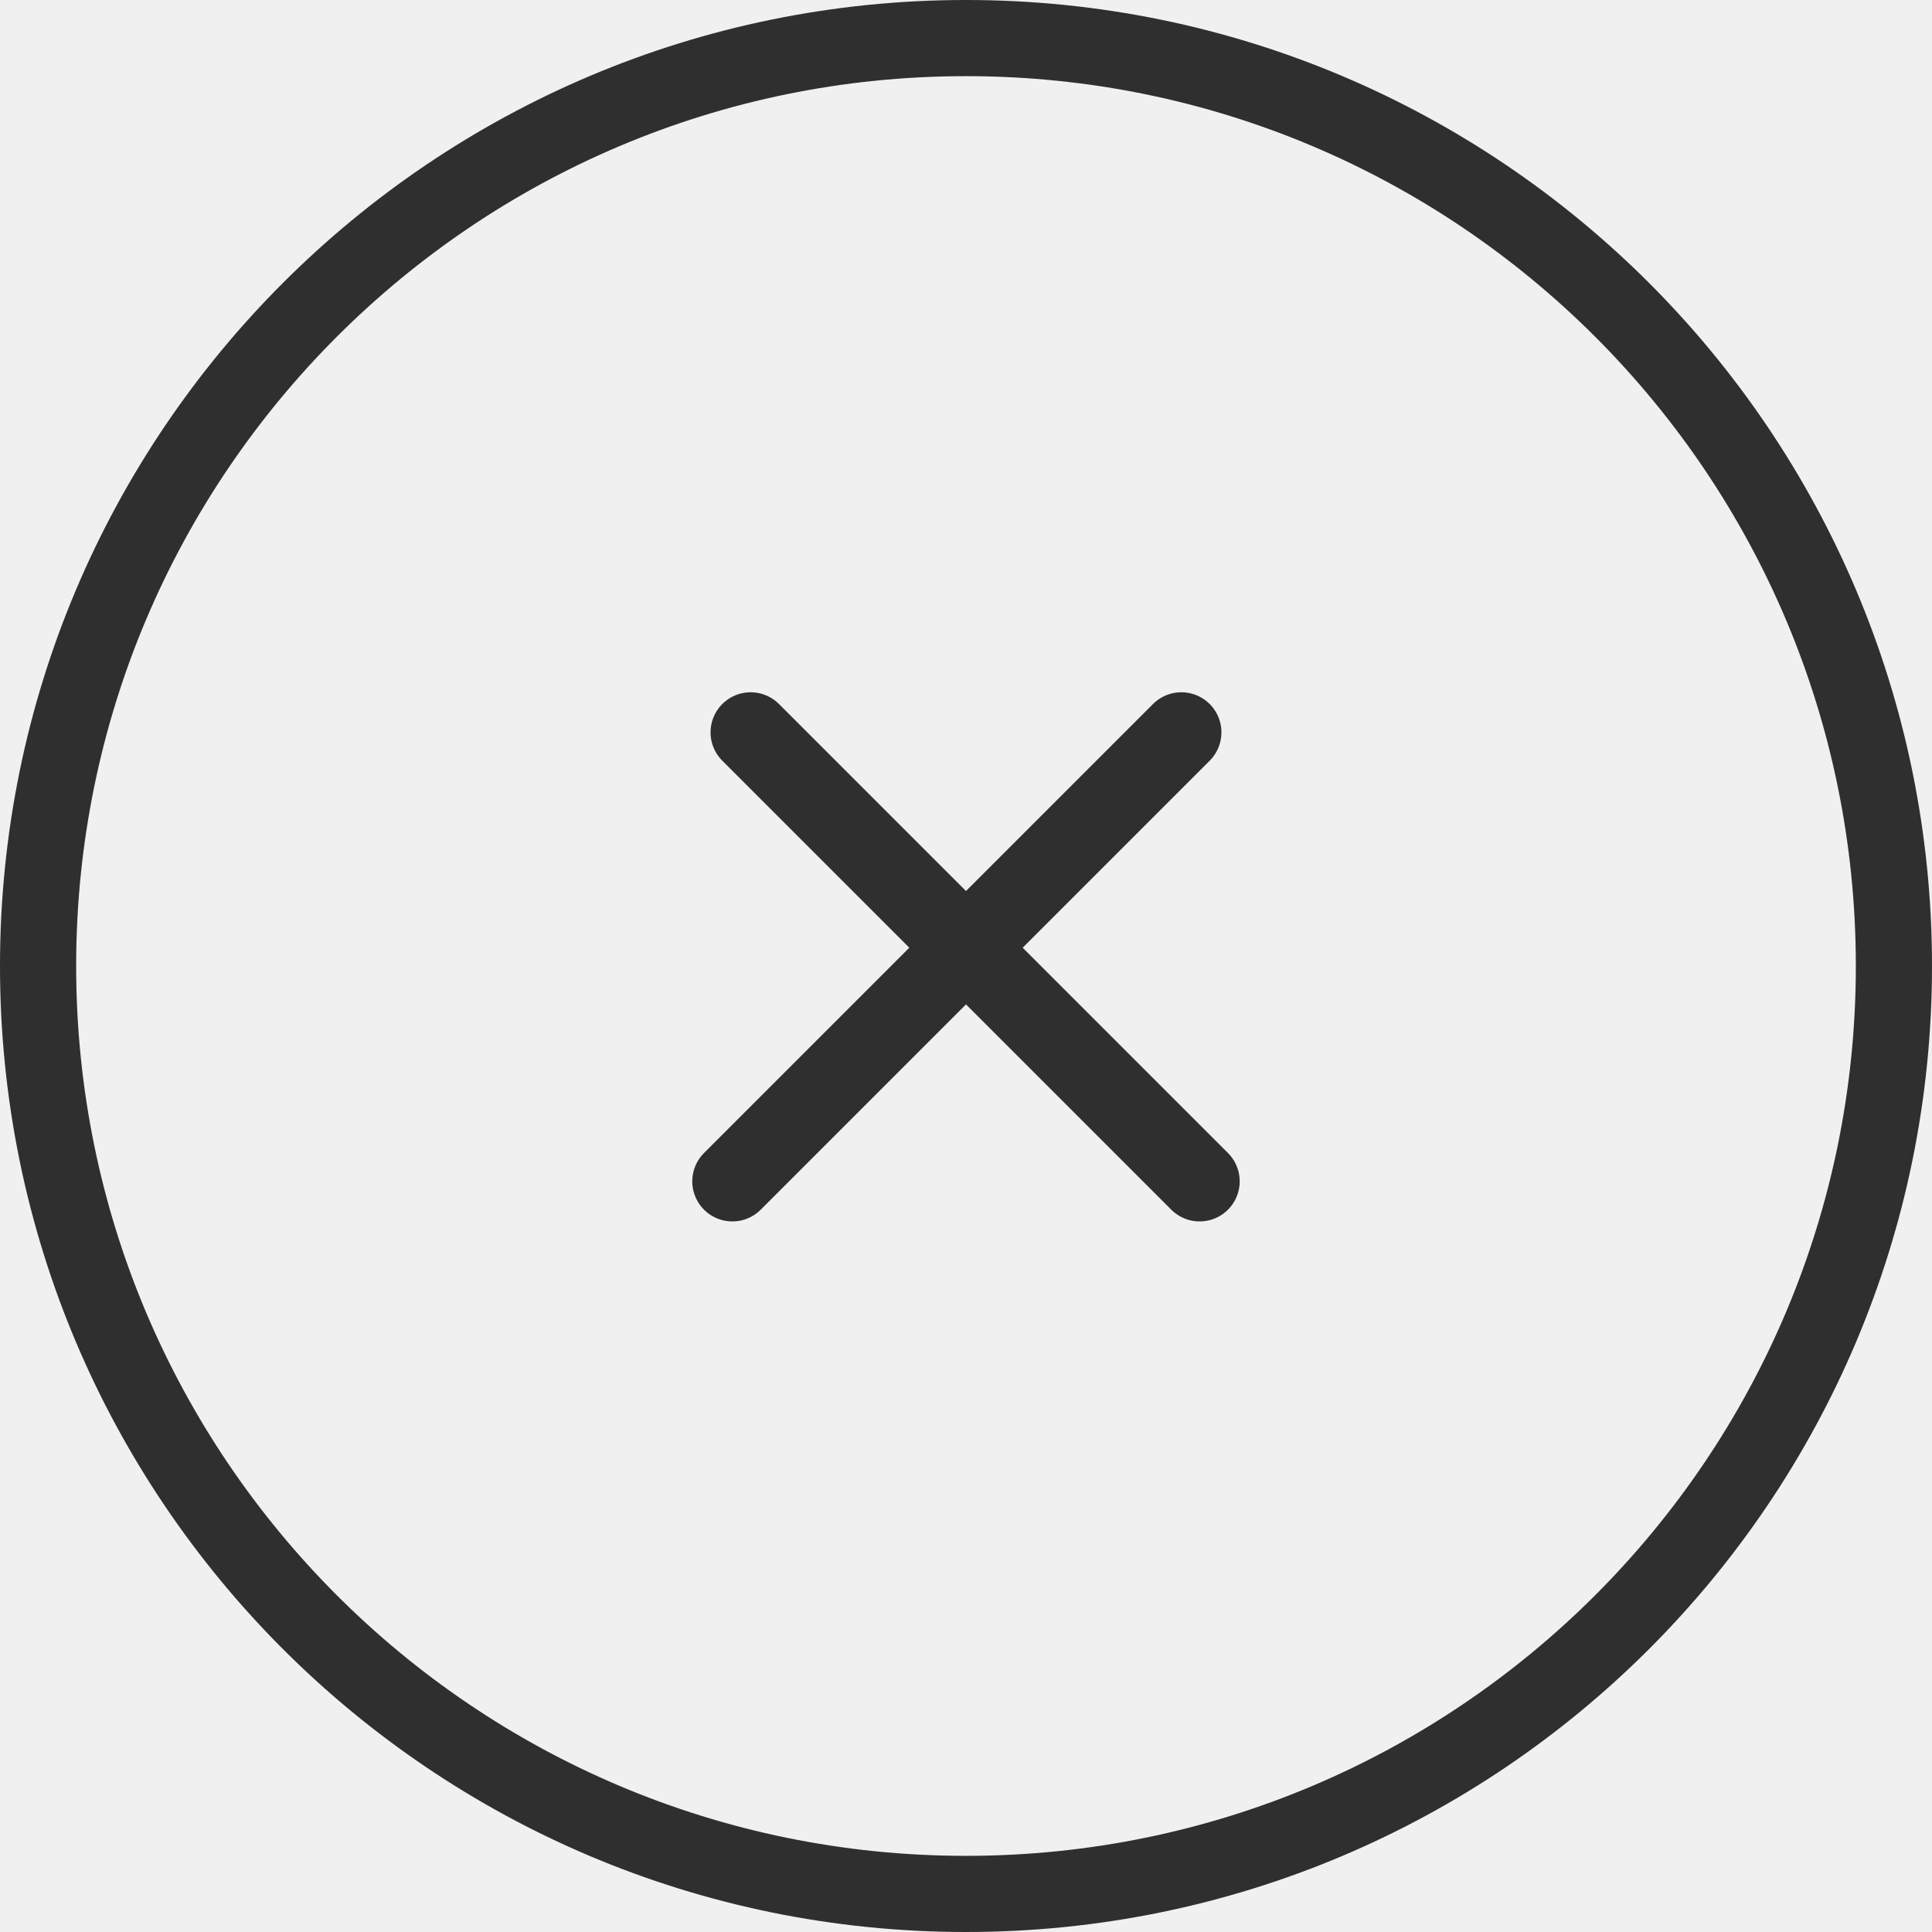
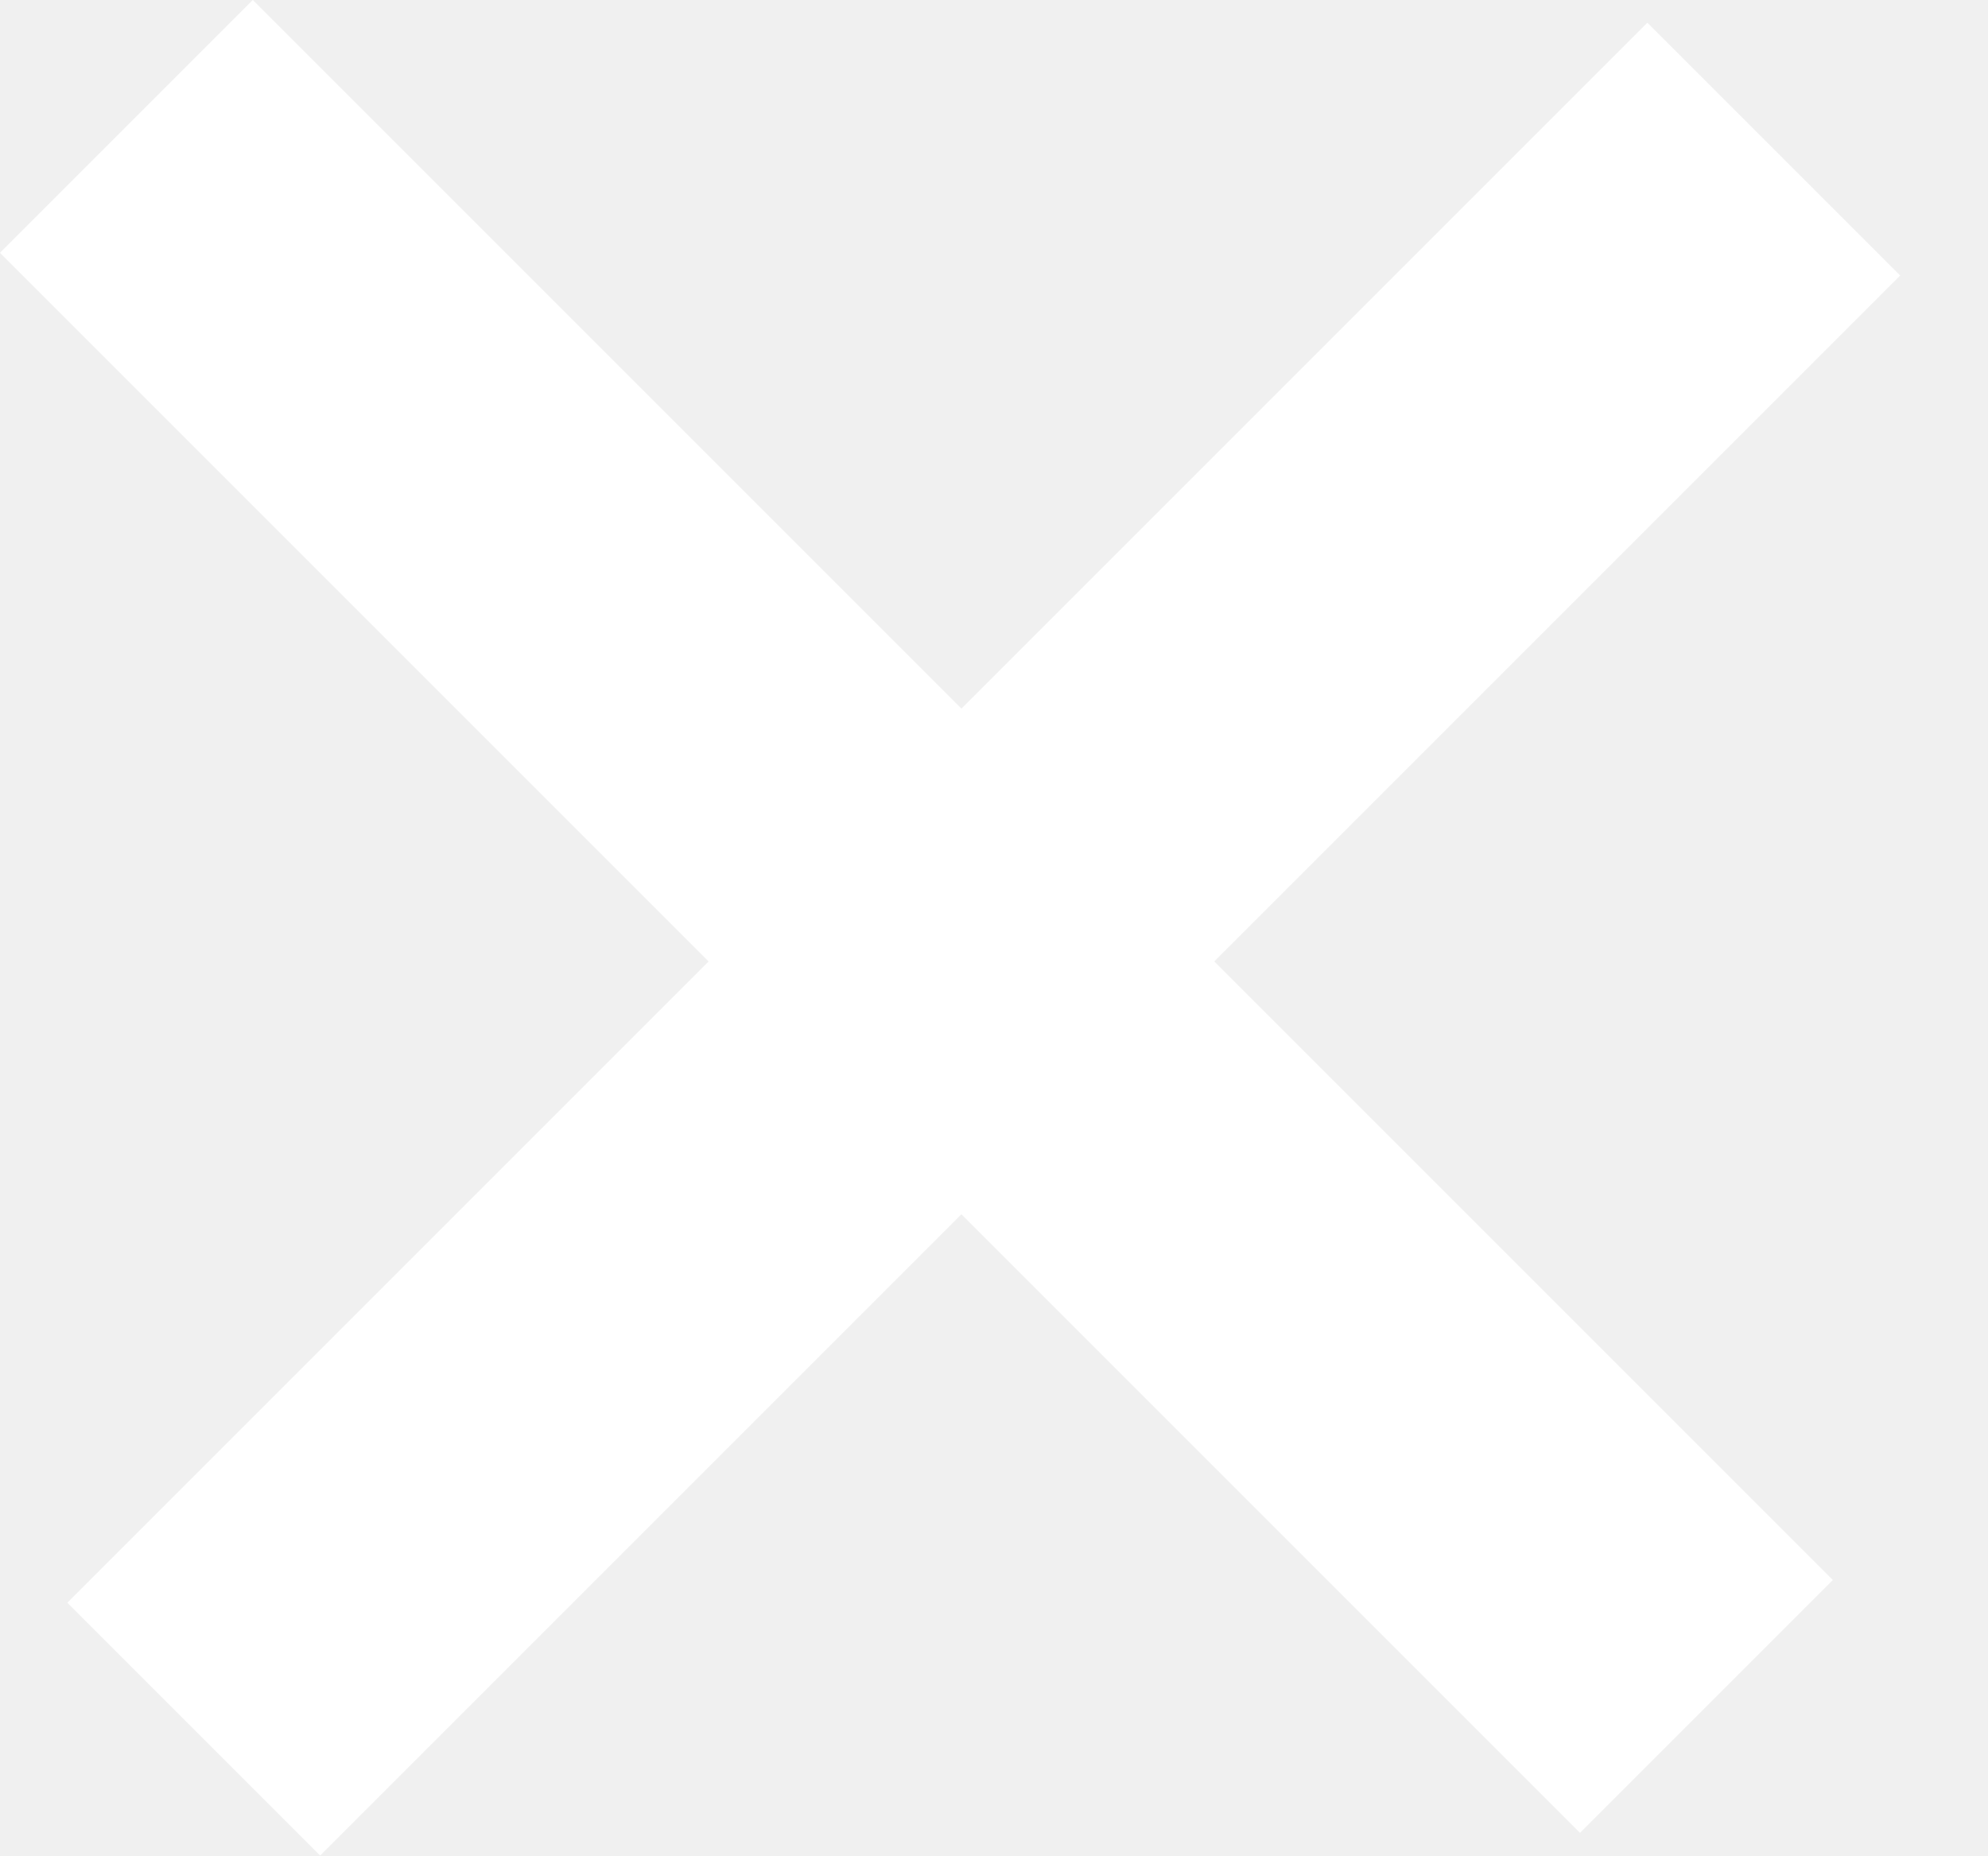
- <svg xmlns="http://www.w3.org/2000/svg" width="964" height="964" viewBox="0 0 964 964" fill="none">
-   <path d="M374.541 365.423L598.566 589.449" stroke="#2F2F2F" stroke-width="40" stroke-linecap="round" />
-   <path d="M365.423 589.449L589.449 365.423" stroke="#2F2F2F" stroke-width="40" stroke-linecap="round" />
-   <path d="M482 945C737.708 945 945 737.708 945 482C945 226.292 737.708 19 482 19C226.292 19 19 226.292 19 482C19 737.708 226.292 945 482 945Z" stroke="#2F2F2F" stroke-width="38" />
+ <svg xmlns="http://www.w3.org/2000/svg" width="15" height="14" viewBox="0 0 15 14" fill="none">
+   <rect x="12.43" y="0.171" width="2.698" height="16.86" transform="rotate(45 12.4296 0.17067)" fill="white" />
+   <rect x="13.829" y="11.922" width="2.698" height="16.86" transform="rotate(135 13.8293 11.9218)" fill="white" />
</svg>
